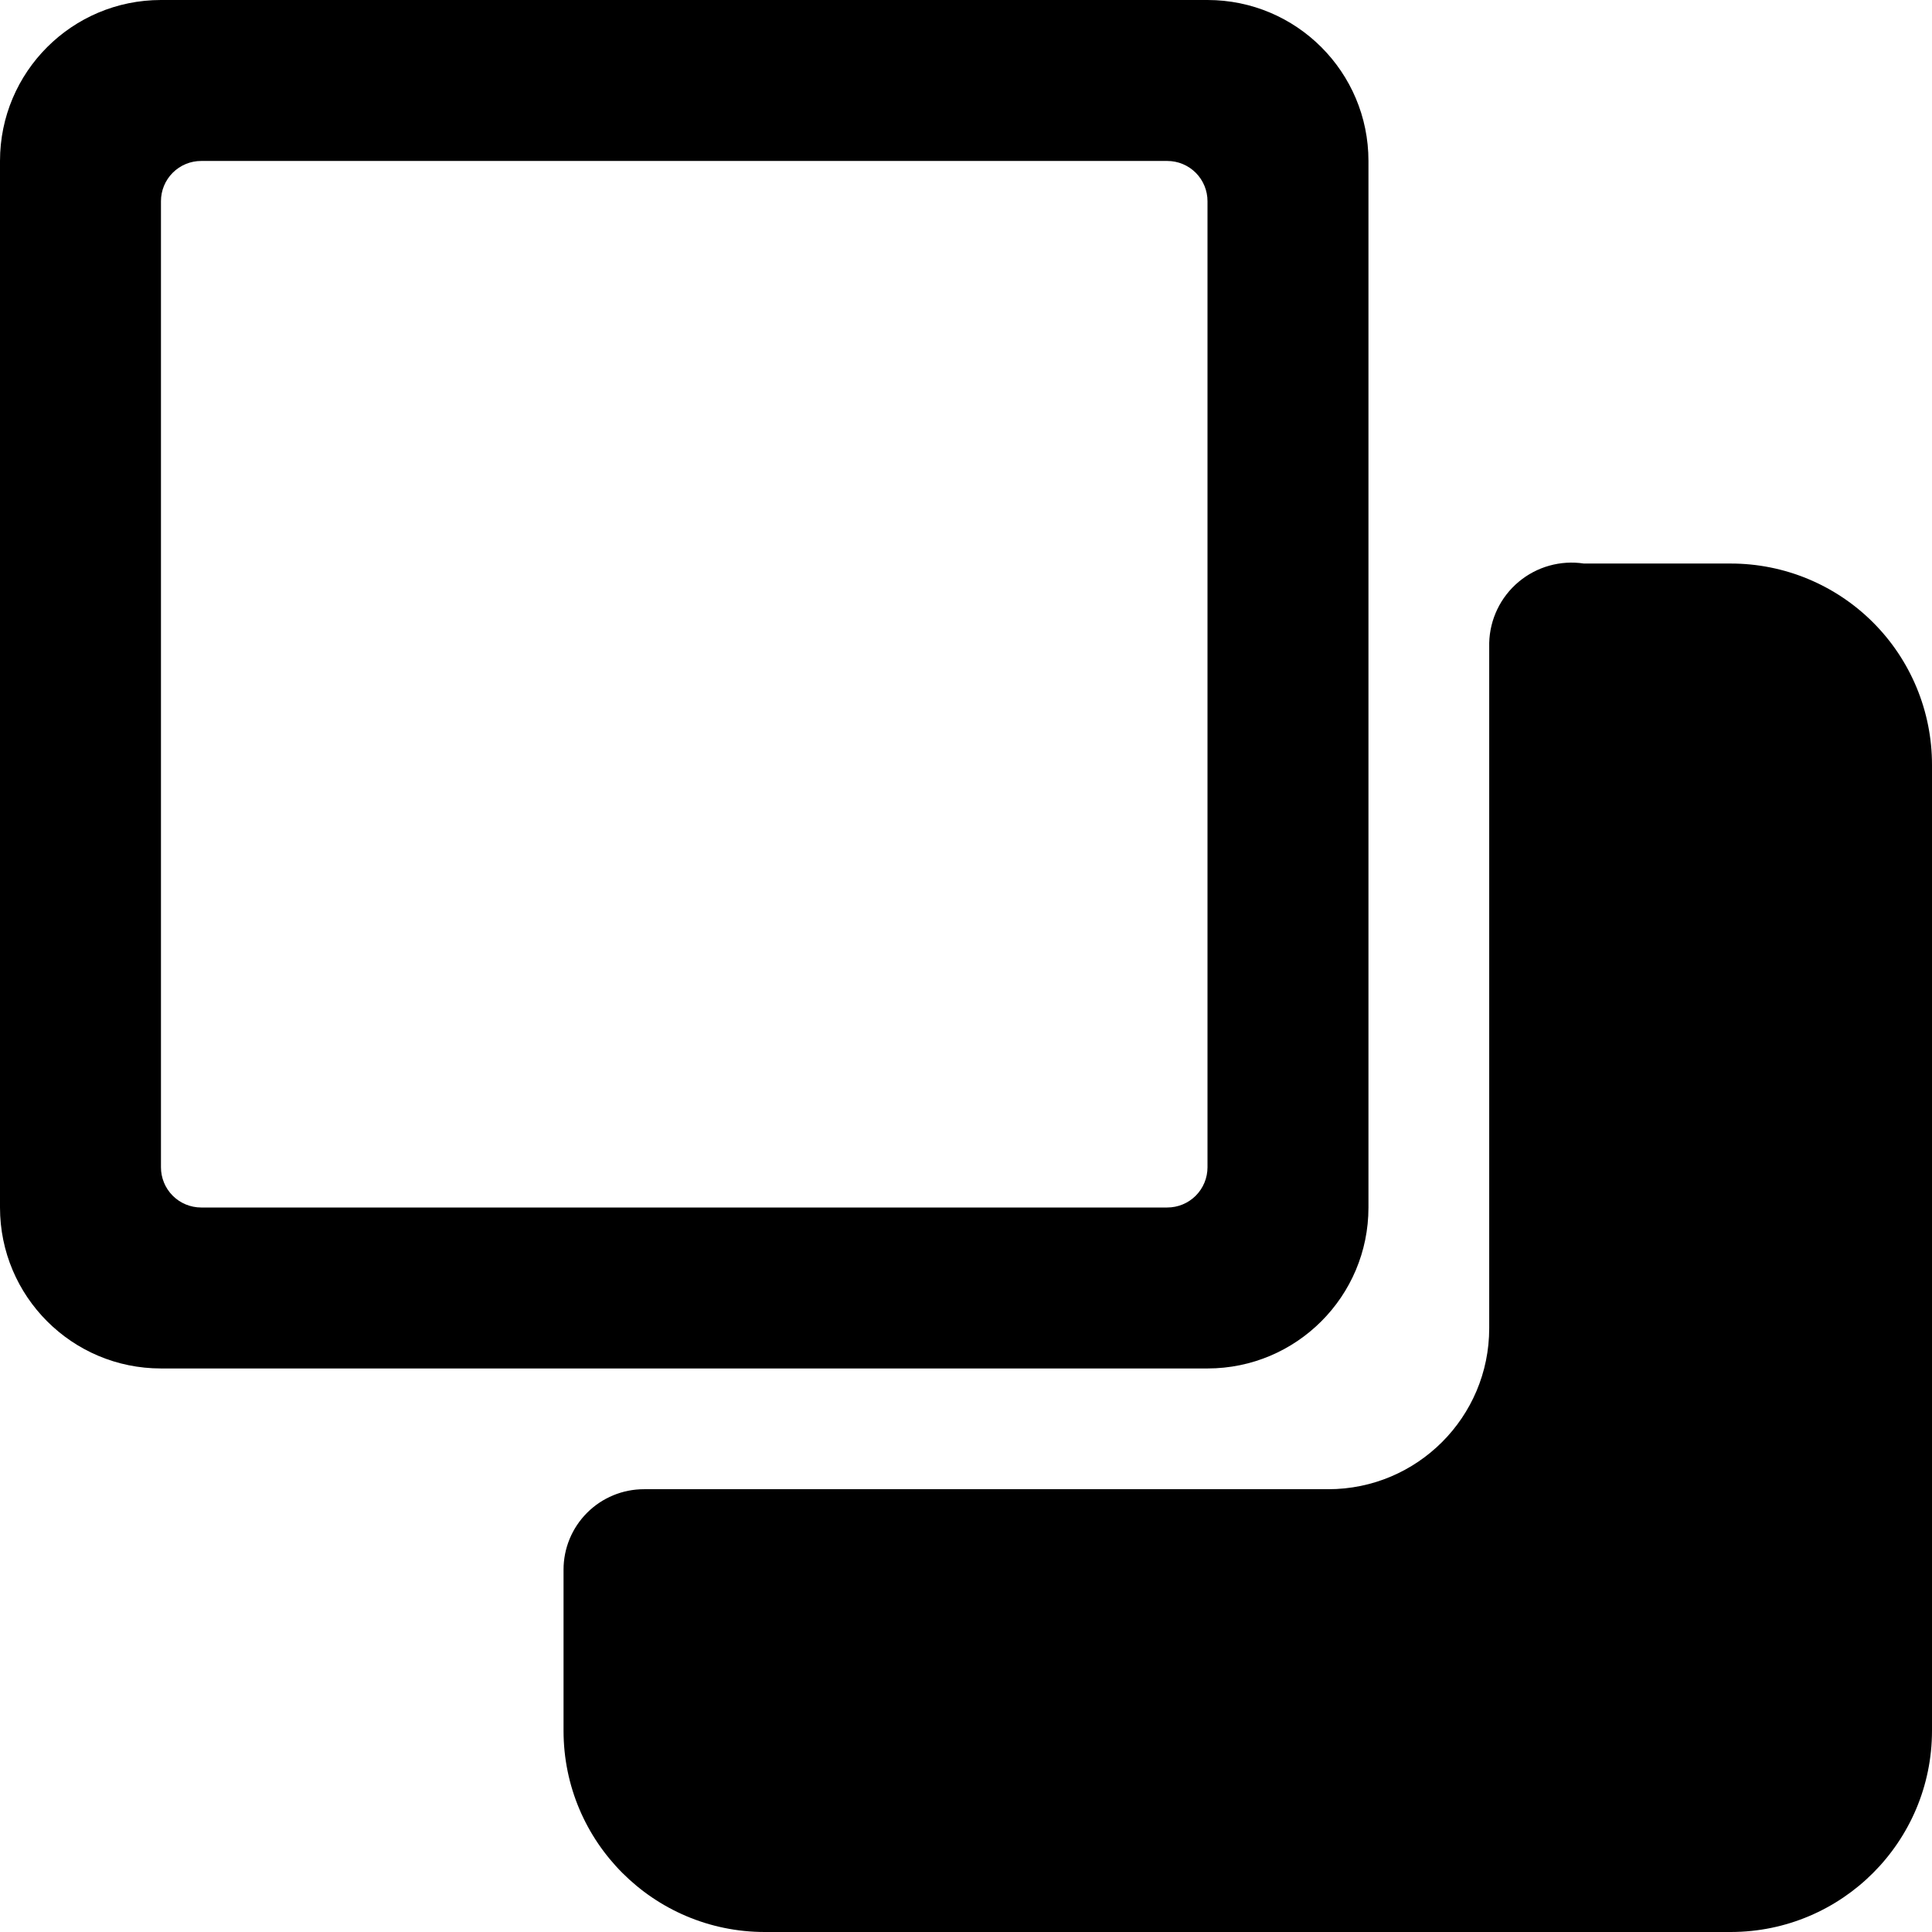
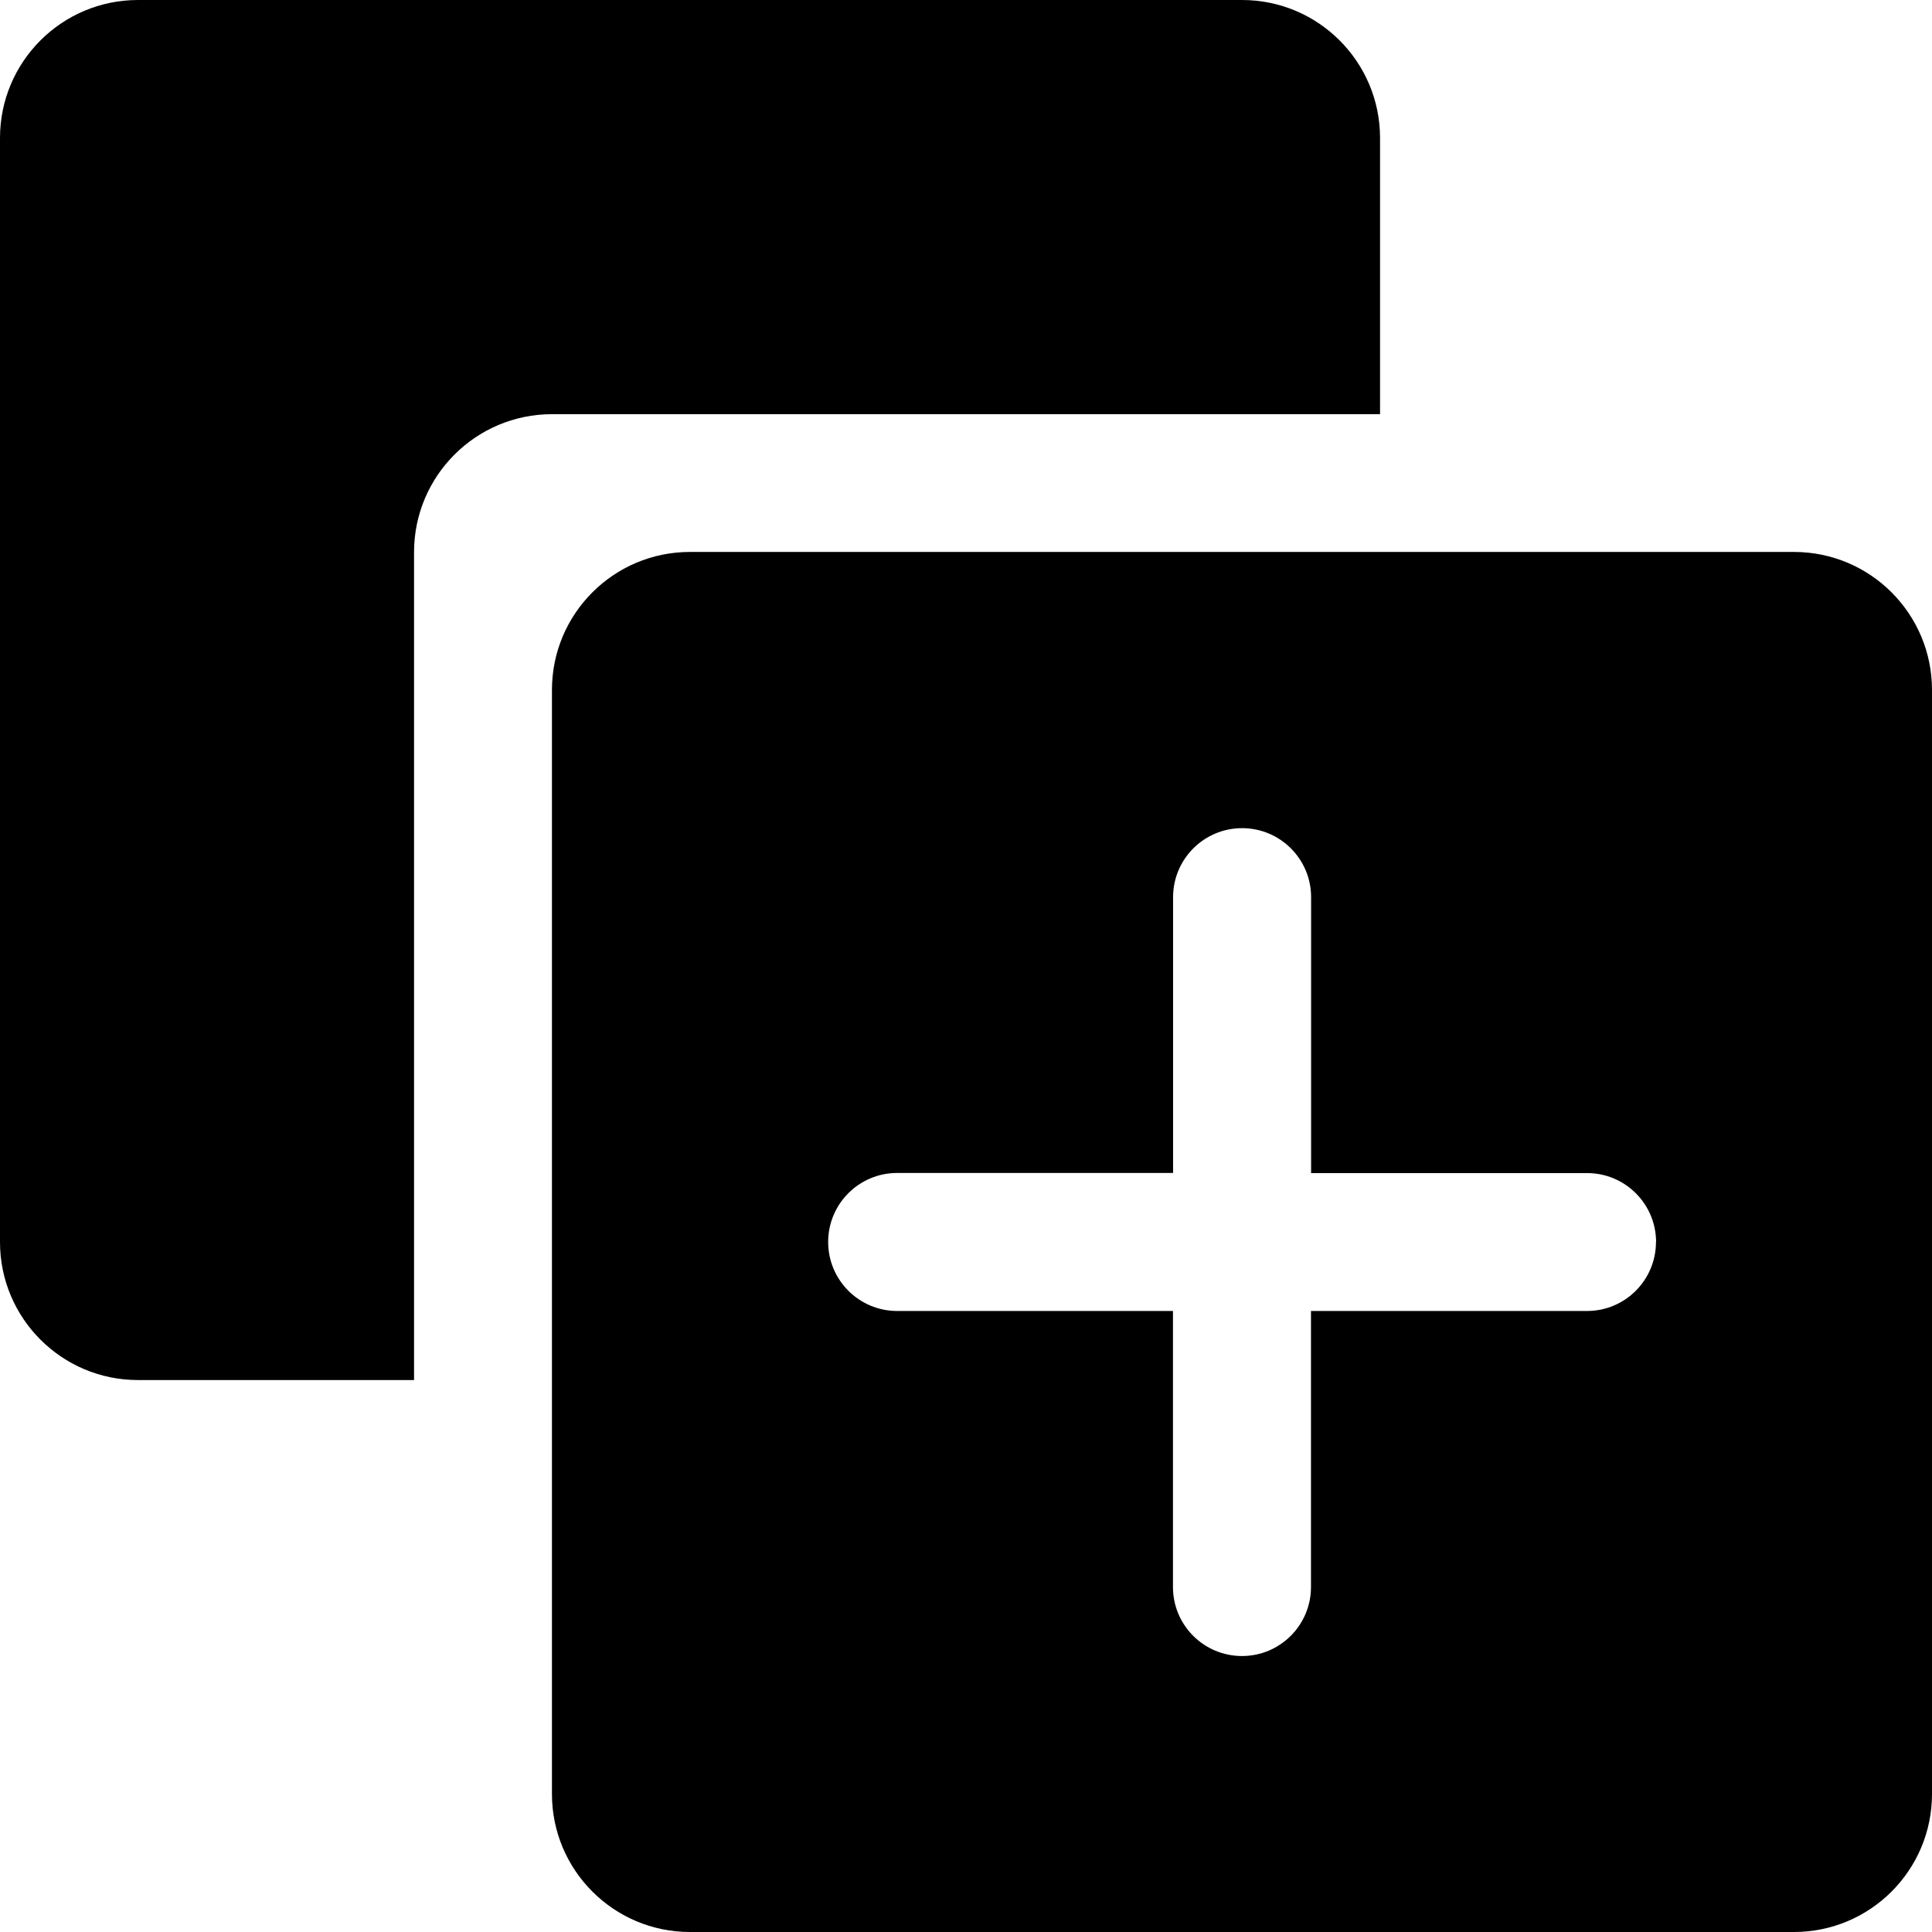
<svg xmlns="http://www.w3.org/2000/svg" fill="none" viewBox="0 0 16 16">
-   <path fill="currentColor" d="M10 11.333A1.333 1.333 0 0 0 11.333 10V1.333A1.333 1.333 0 0 0 10 0H1.333A1.333 1.333 0 0 0 0 1.333V10a1.333 1.333 0 0 0 1.333 1.333H10zM1.333 1.667a.333.333 0 0 1 .334-.334h8a.333.333 0 0 1 .333.334v8a.333.333 0 0 1-.334.333h-8a.333.333 0 0 1-.333-.334v-8z" />
-   <path fill="currentColor" d="M16 6.334a1.666 1.666 0 0 0-1.667-1.667h-1.216a.682.682 0 0 0-.784.657V11A1.333 1.333 0 0 1 11 12.333H5.334a.666.666 0 0 0-.667.667v1.333A1.667 1.667 0 0 0 6.334 16h8A1.668 1.668 0 0 0 16 14.333v-8z" />
+   <path fill="currentColor" d="M11.429 3.429V1.143A1.143 1.143 0 0 0 10.286 0H1.143A1.143 1.143 0 0 0 0 1.143v9.143a1.143 1.143 0 0 0 1.143 1.143h2.286V4.57A1.143 1.143 0 0 1 4.57 3.43h6.858z" />
+   <path fill="currentColor" d="M14.857 4.571H5.714a1.143 1.143 0 0 0-1.143 1.143v9.143A1.143 1.143 0 0 0 5.714 16h9.143A1.143 1.143 0 0 0 16 14.857V5.714a1.143 1.143 0 0 0-1.143-1.143zm-1.143 5.715a.571.571 0 0 1-.571.571h-2.286v2.286a.571.571 0 1 1-1.143 0v-2.286H7.43a.571.571 0 1 1 0-1.143h2.285V7.43a.571.571 0 0 1 1.143 0v2.285h2.286c.315 0 .571.256.571.572z" />
</svg>
